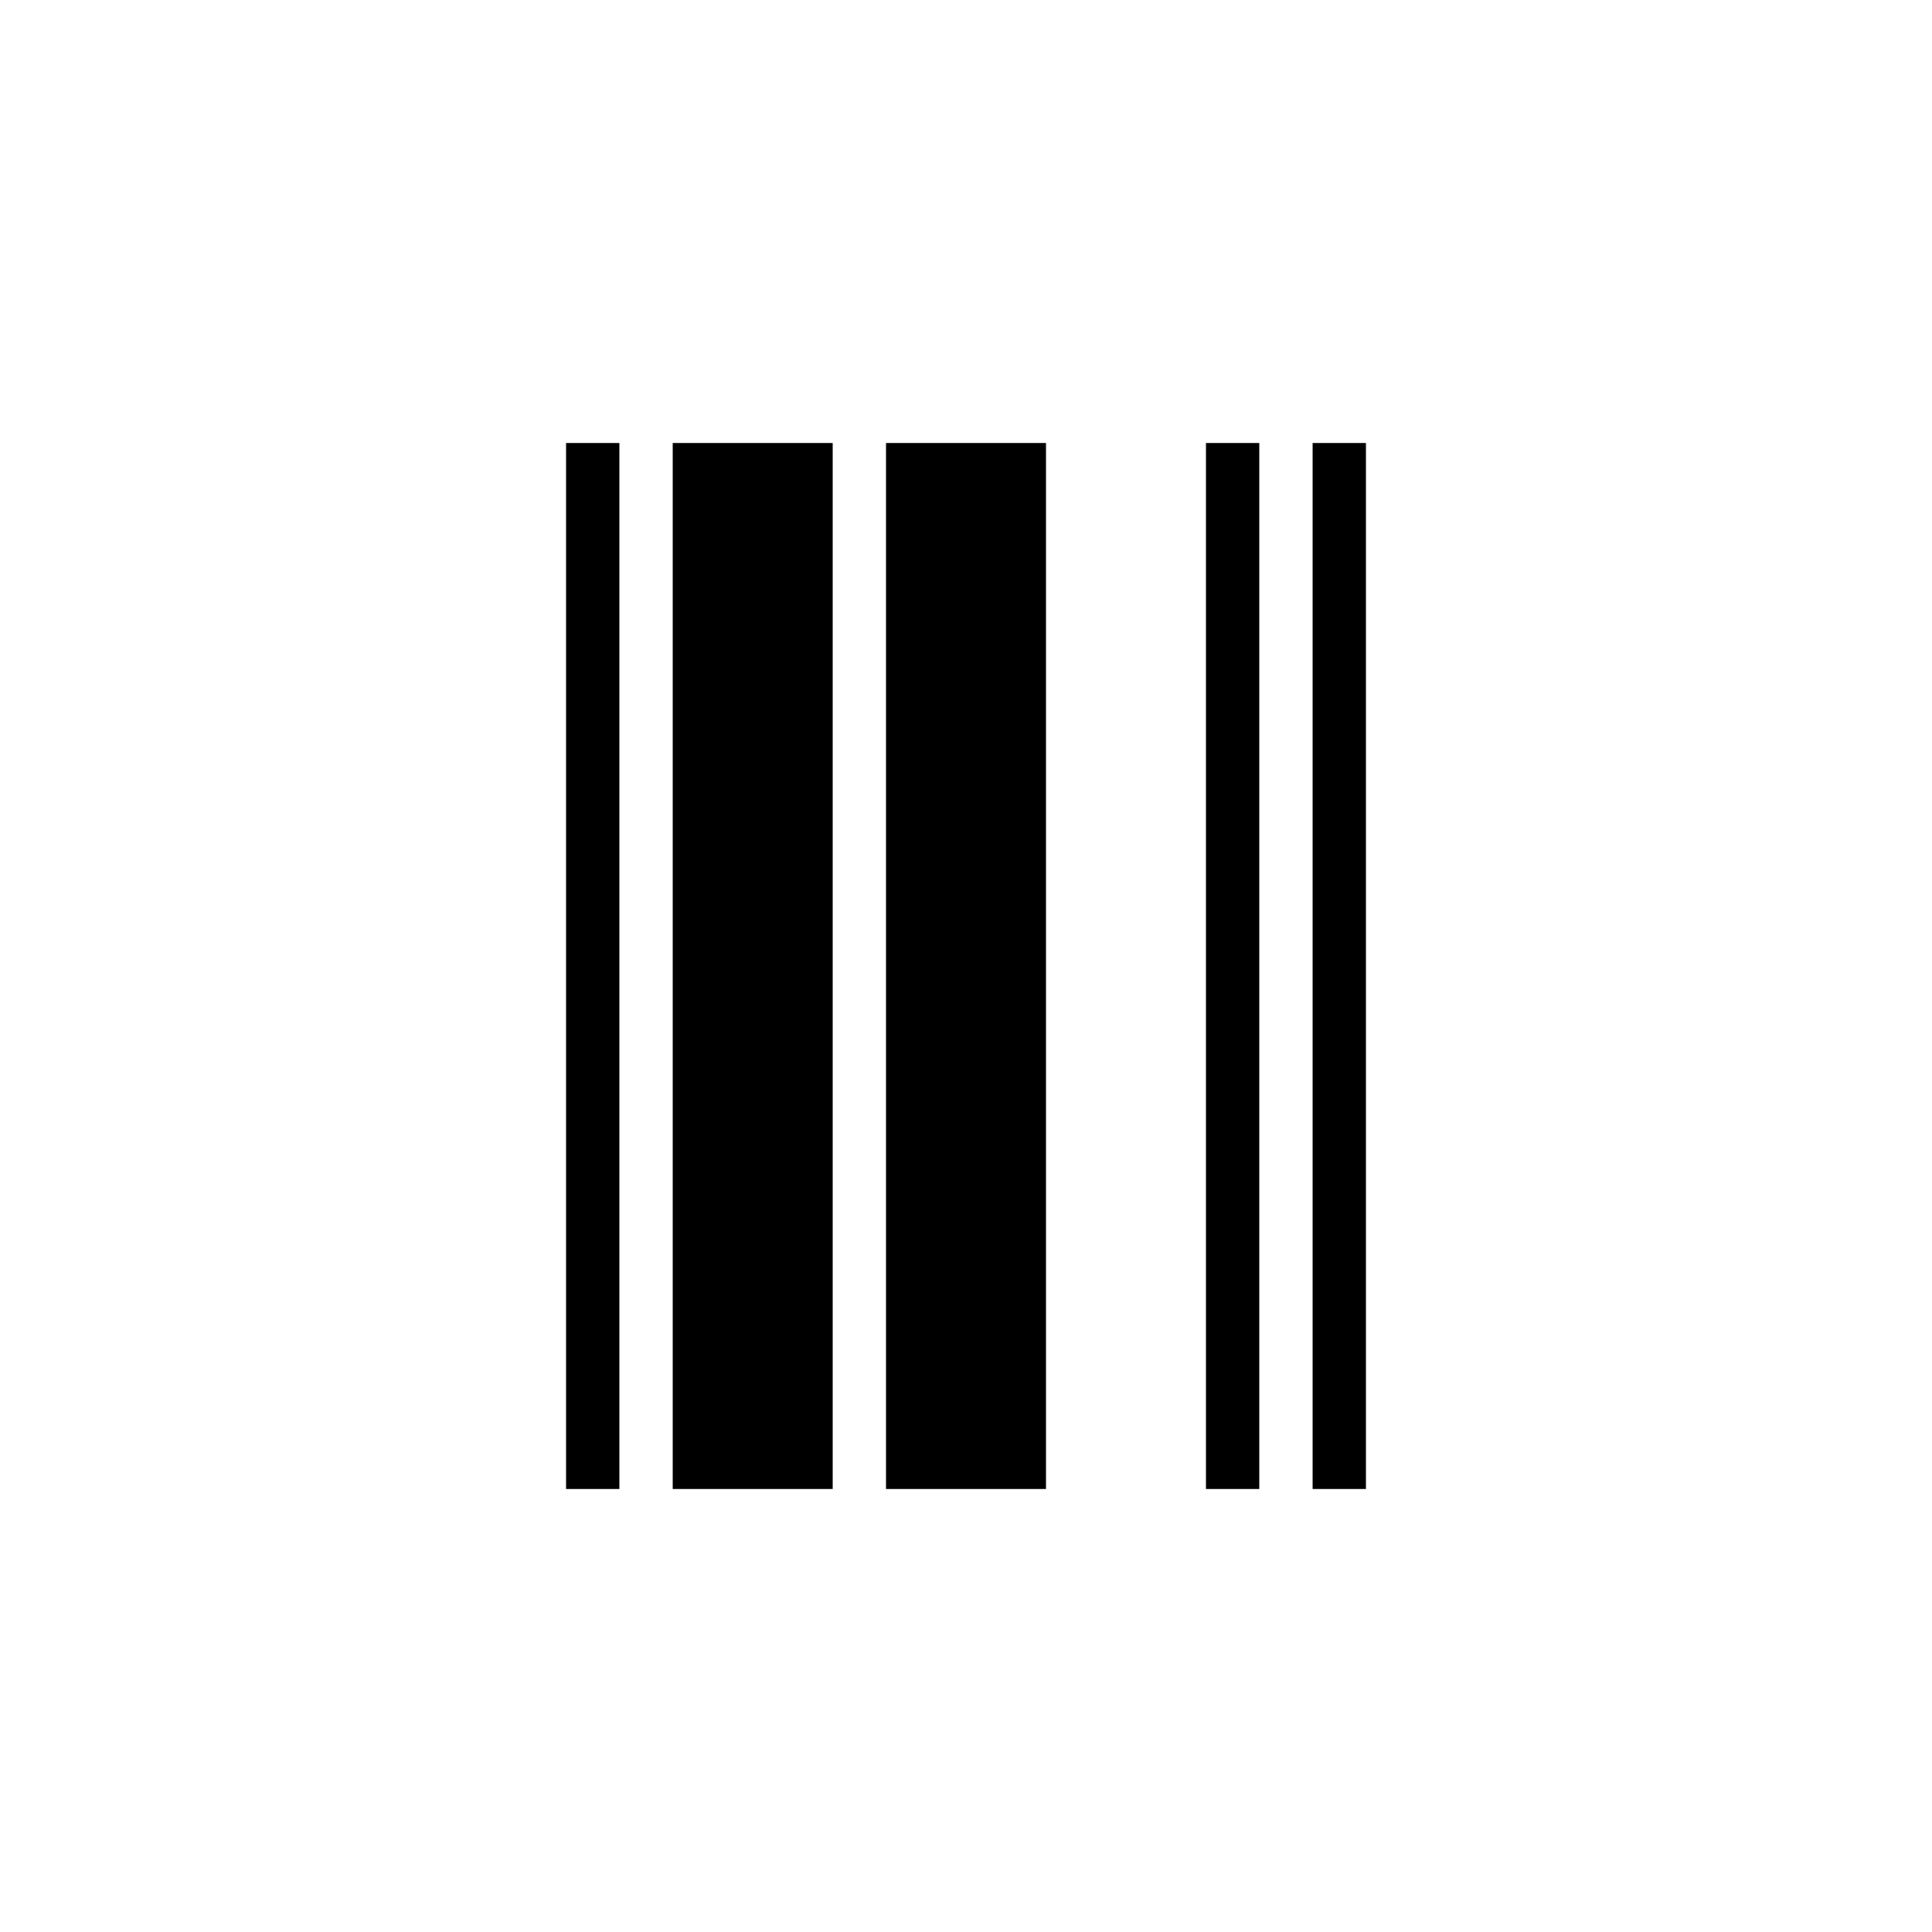
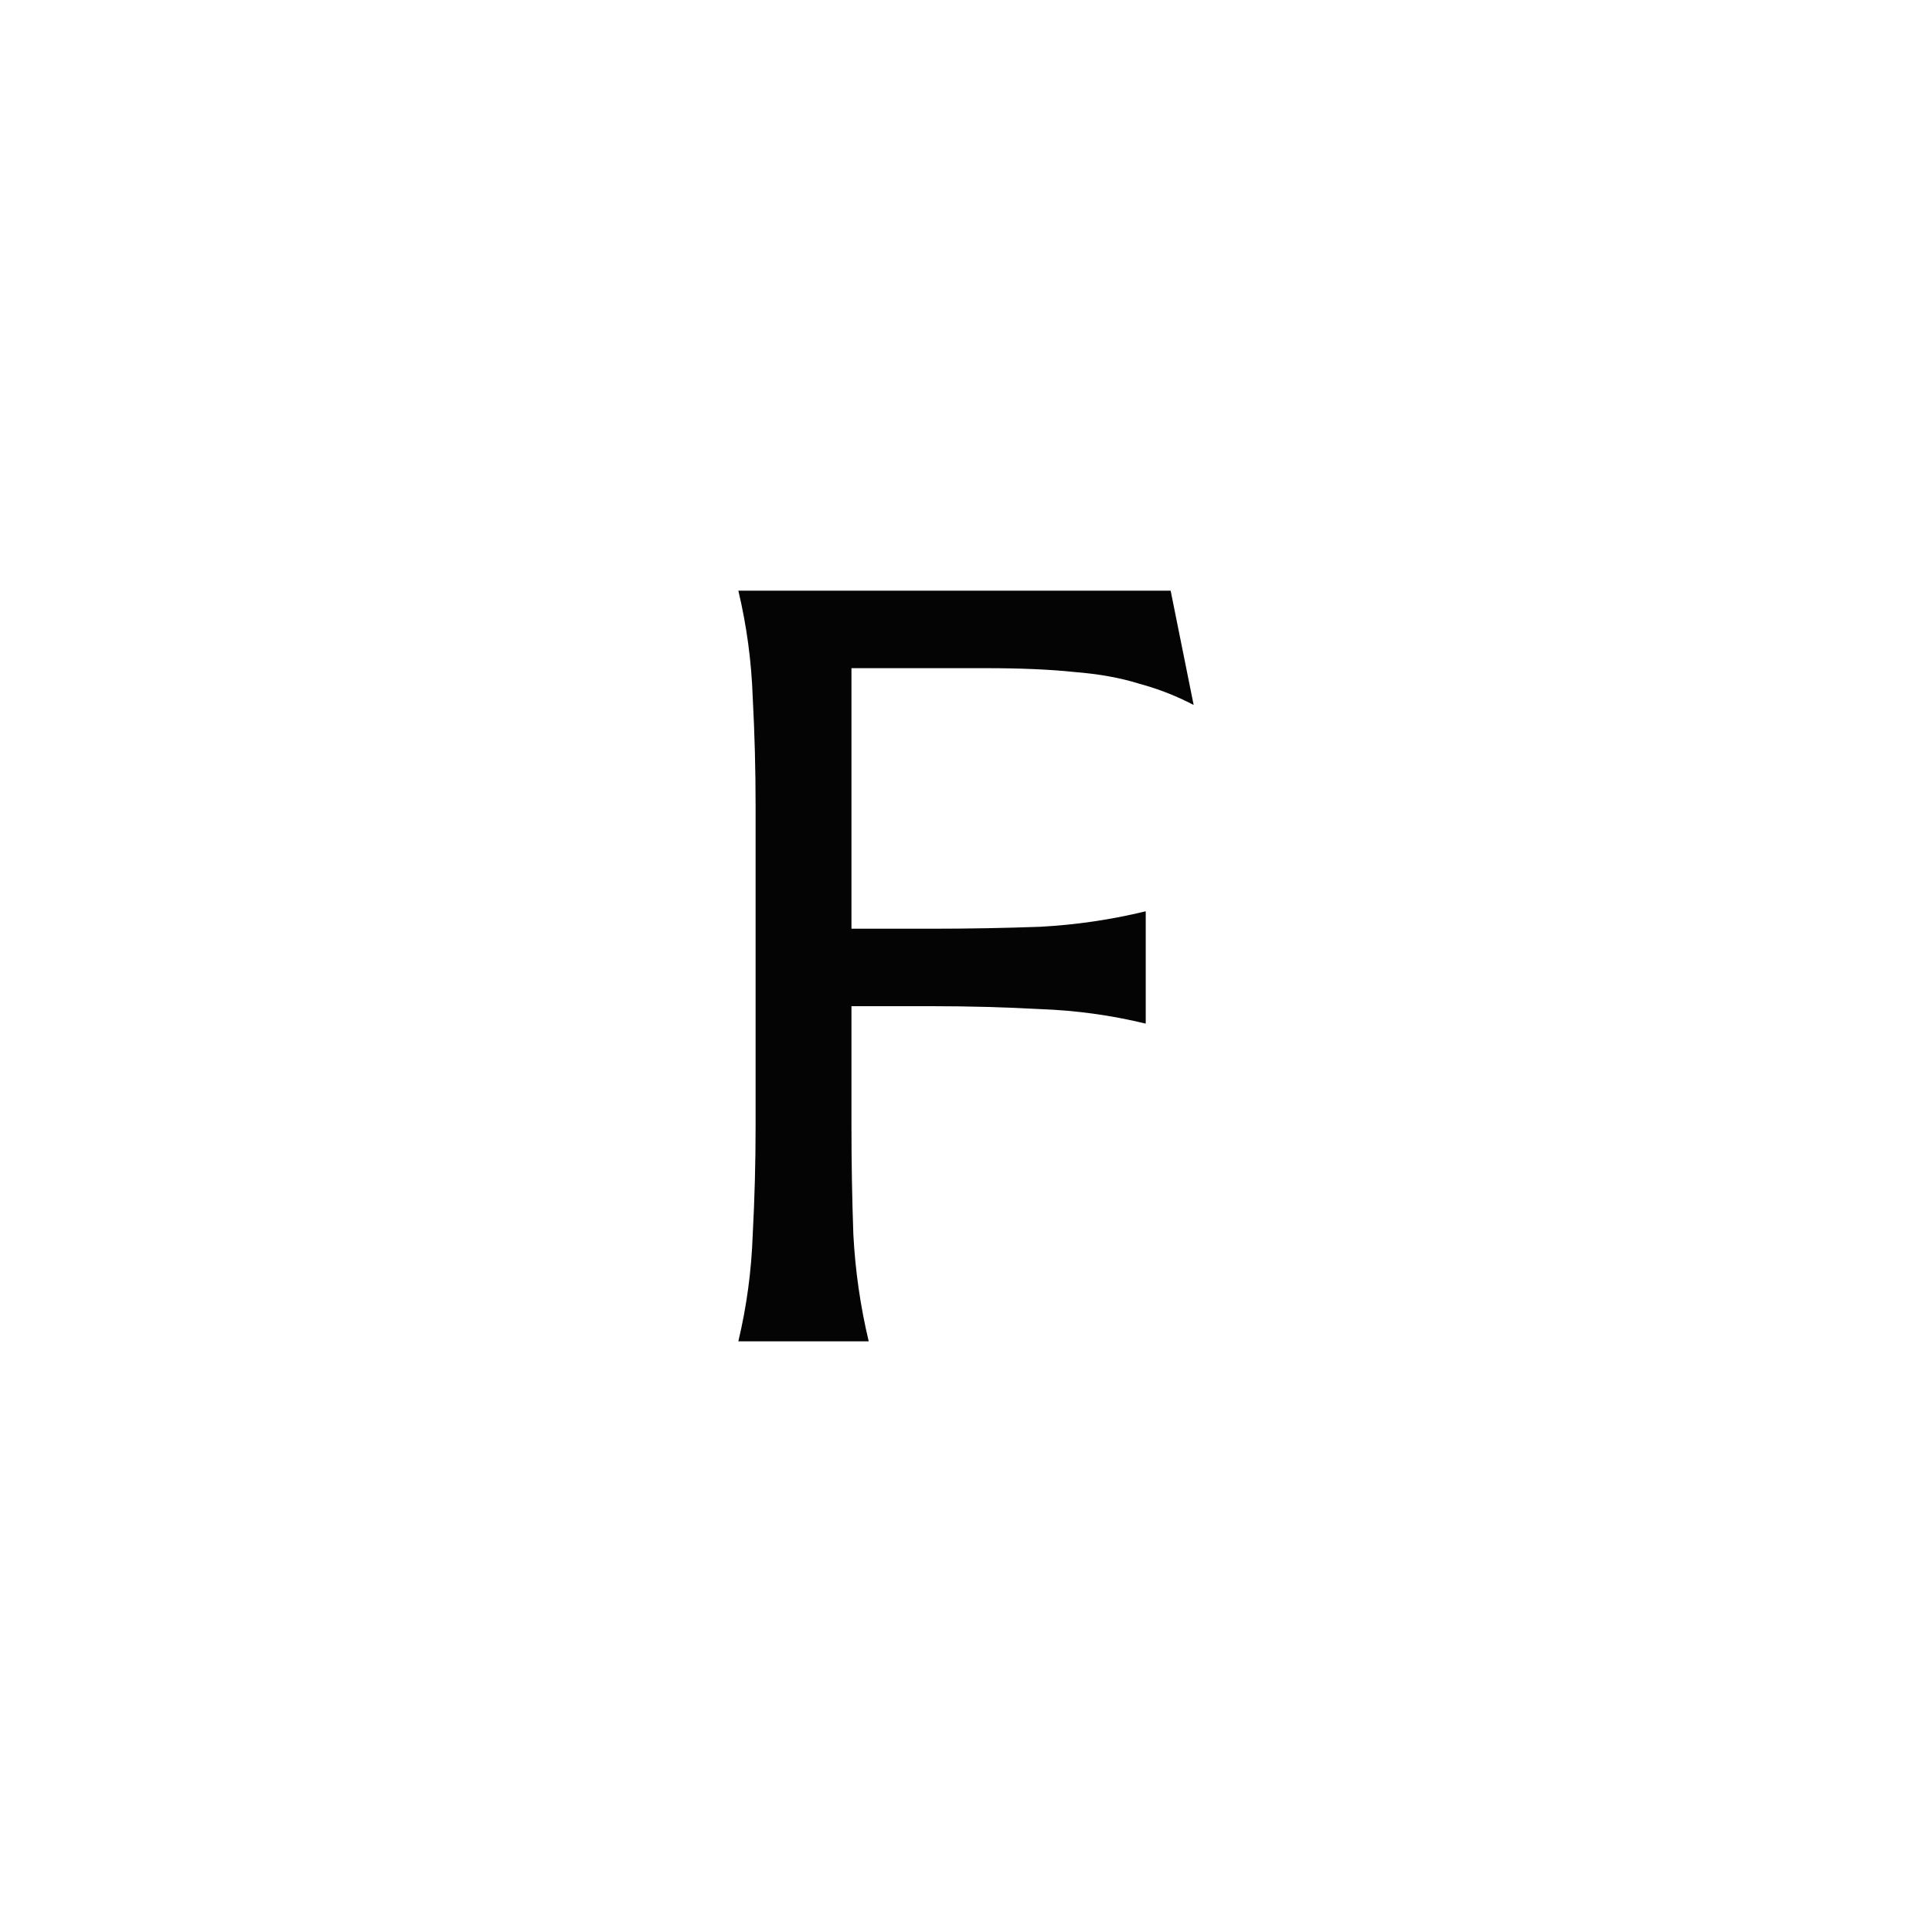
<svg xmlns="http://www.w3.org/2000/svg" width="512" height="512" viewBox="0 0 157 157" fill="none">
  <rect width="157" height="157" fill="#ffffff" />
-   <path d="M46 121V36H50.333V121H46ZM54.667 121V36H67.667V121H54.667ZM72 121V36H85V121H72ZM98 121V36H102.333V121H98ZM106.667 121V36H111V121H106.667Z" fill="black" />
+   <path d="M95.13 48L97 57.288C95.598 56.553 94.118 55.976 92.56 55.556C91.054 55.084 89.314 54.769 87.341 54.612C85.368 54.402 82.953 54.297 80.097 54.297H69.192V75.47H75.813C78.721 75.47 81.629 75.417 84.537 75.312C87.445 75.155 90.301 74.735 93.105 74.053V83.183C90.301 82.501 87.445 82.108 84.537 82.003C81.629 81.845 78.721 81.766 75.813 81.766H69.192V91.526C69.192 94.465 69.243 97.403 69.347 100.342C69.503 103.28 69.919 106.166 70.594 109H60C60.675 106.166 61.065 103.28 61.168 100.342C61.324 97.403 61.402 94.465 61.402 91.526V65.474C61.402 62.535 61.324 59.597 61.168 56.658C61.065 53.72 60.675 50.834 60 48H95.13Z" fill="#040404" />
</svg>
